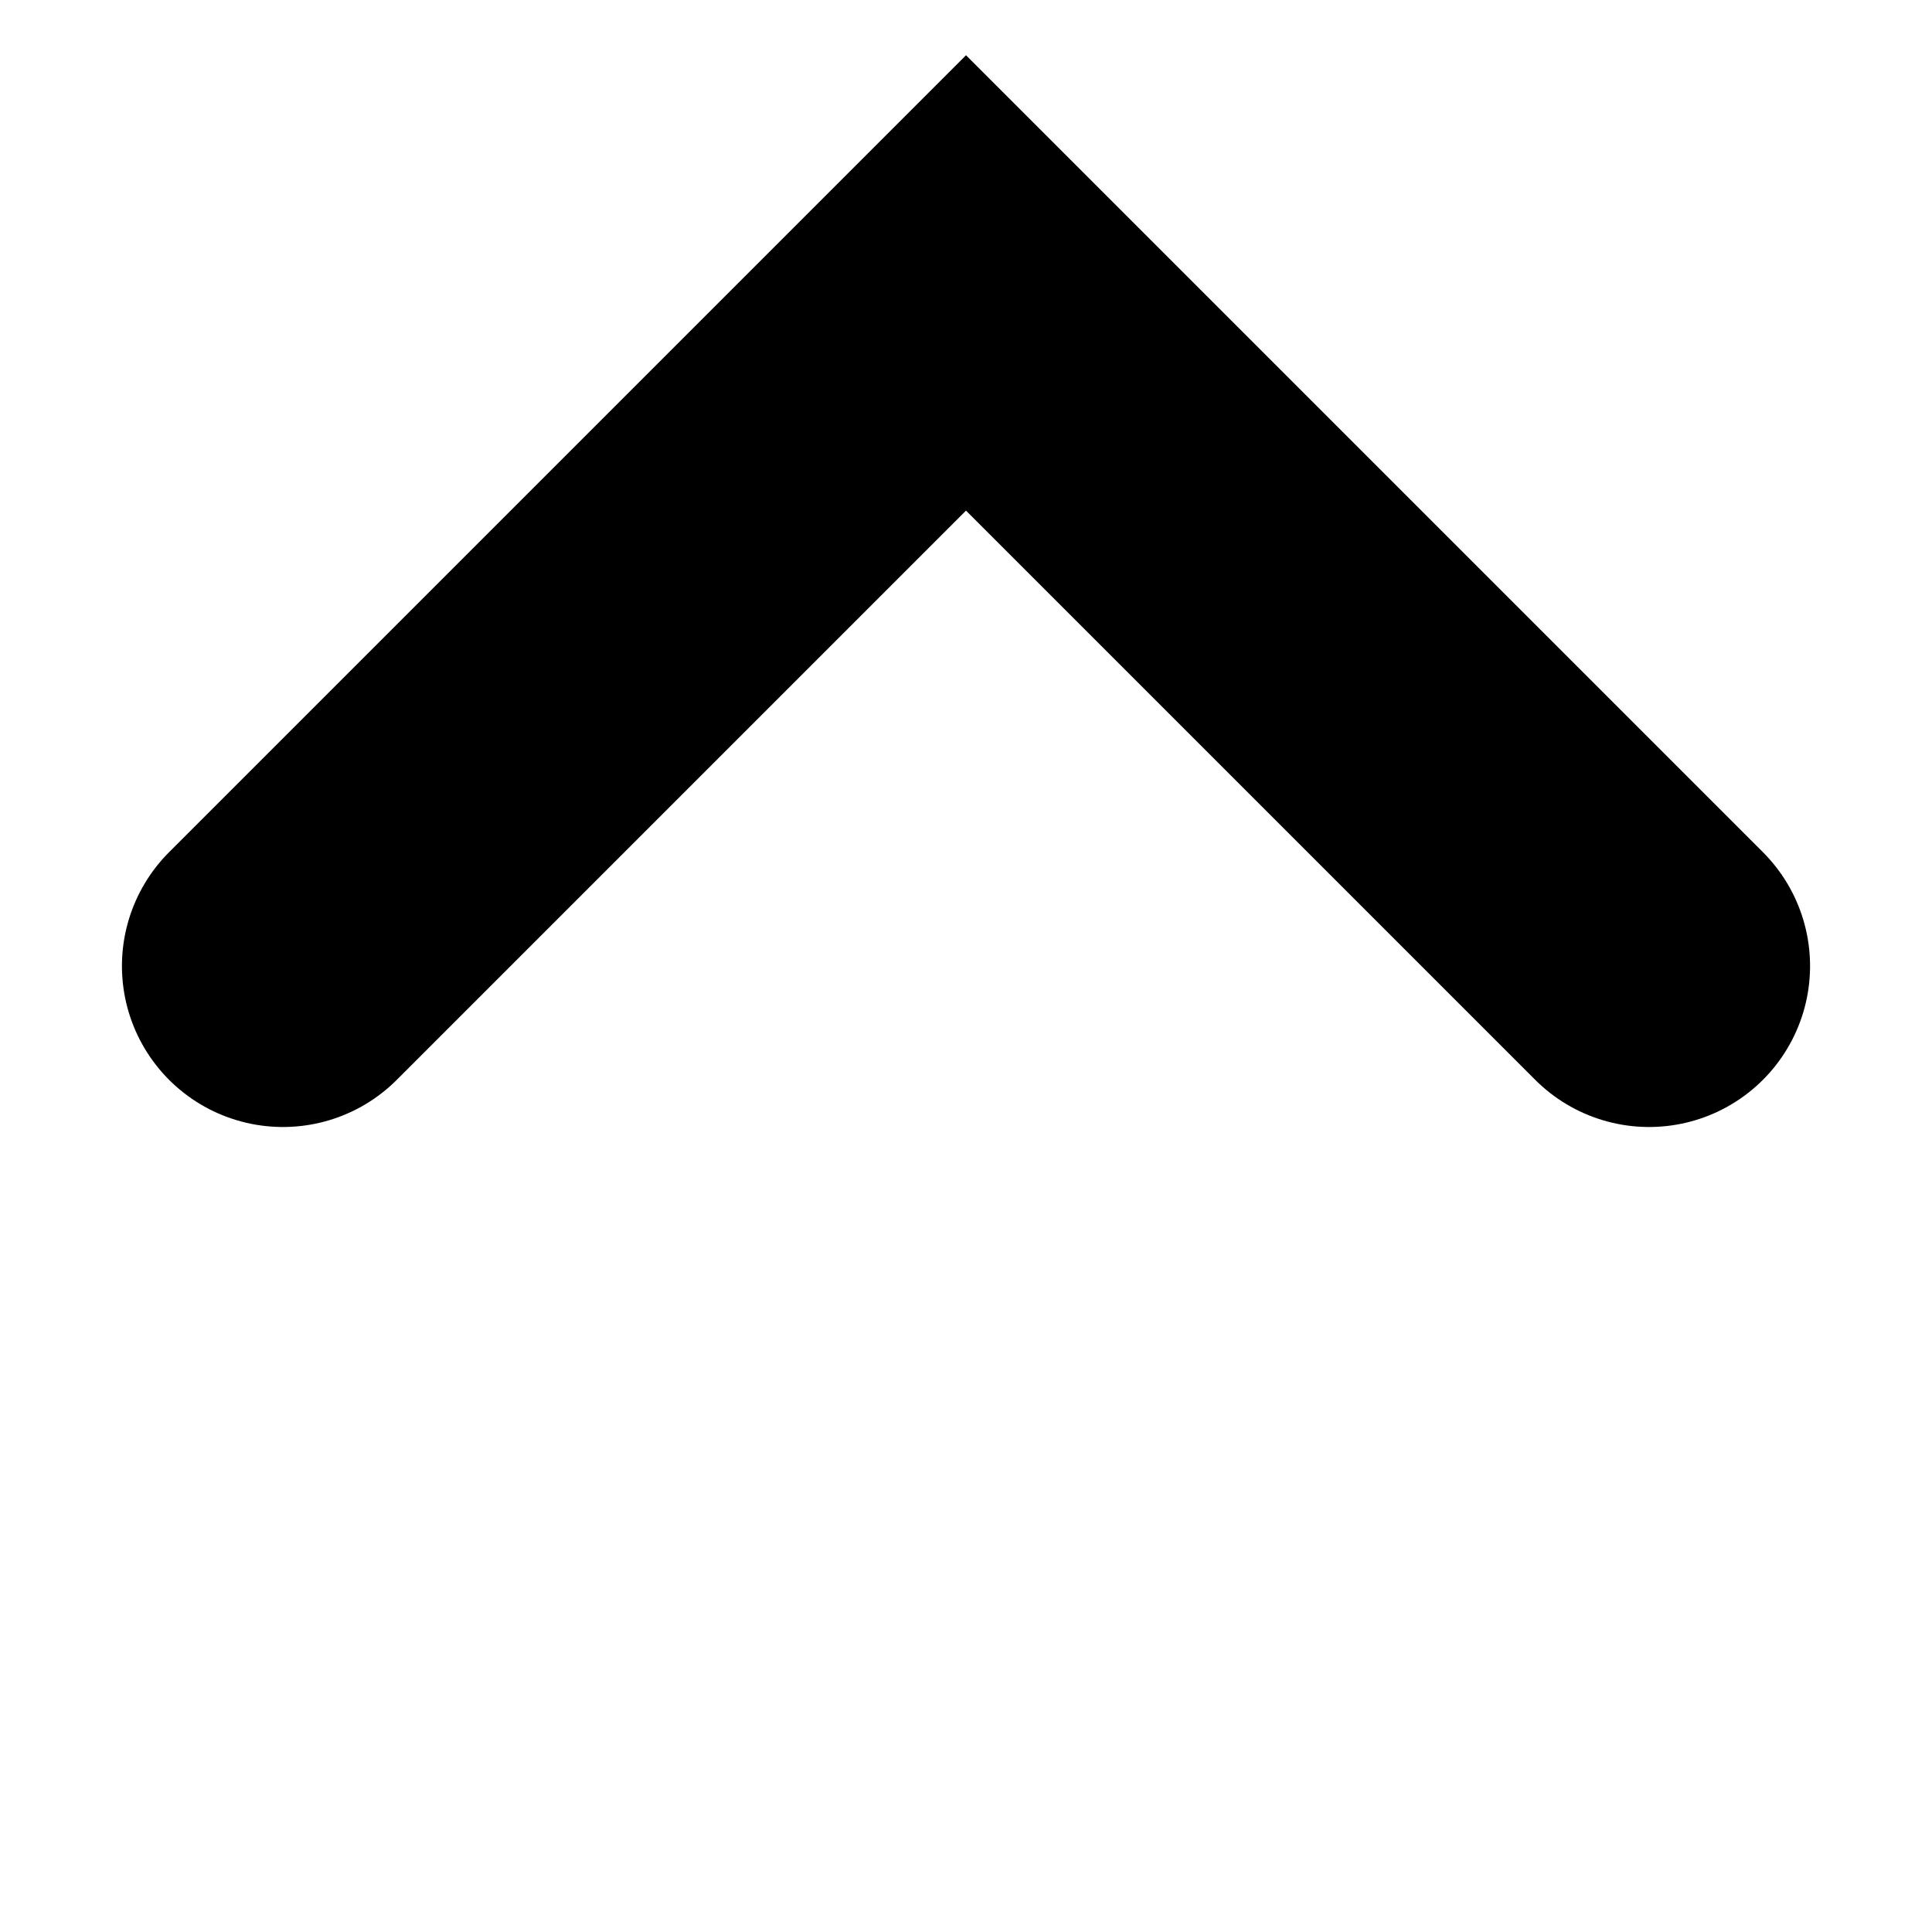
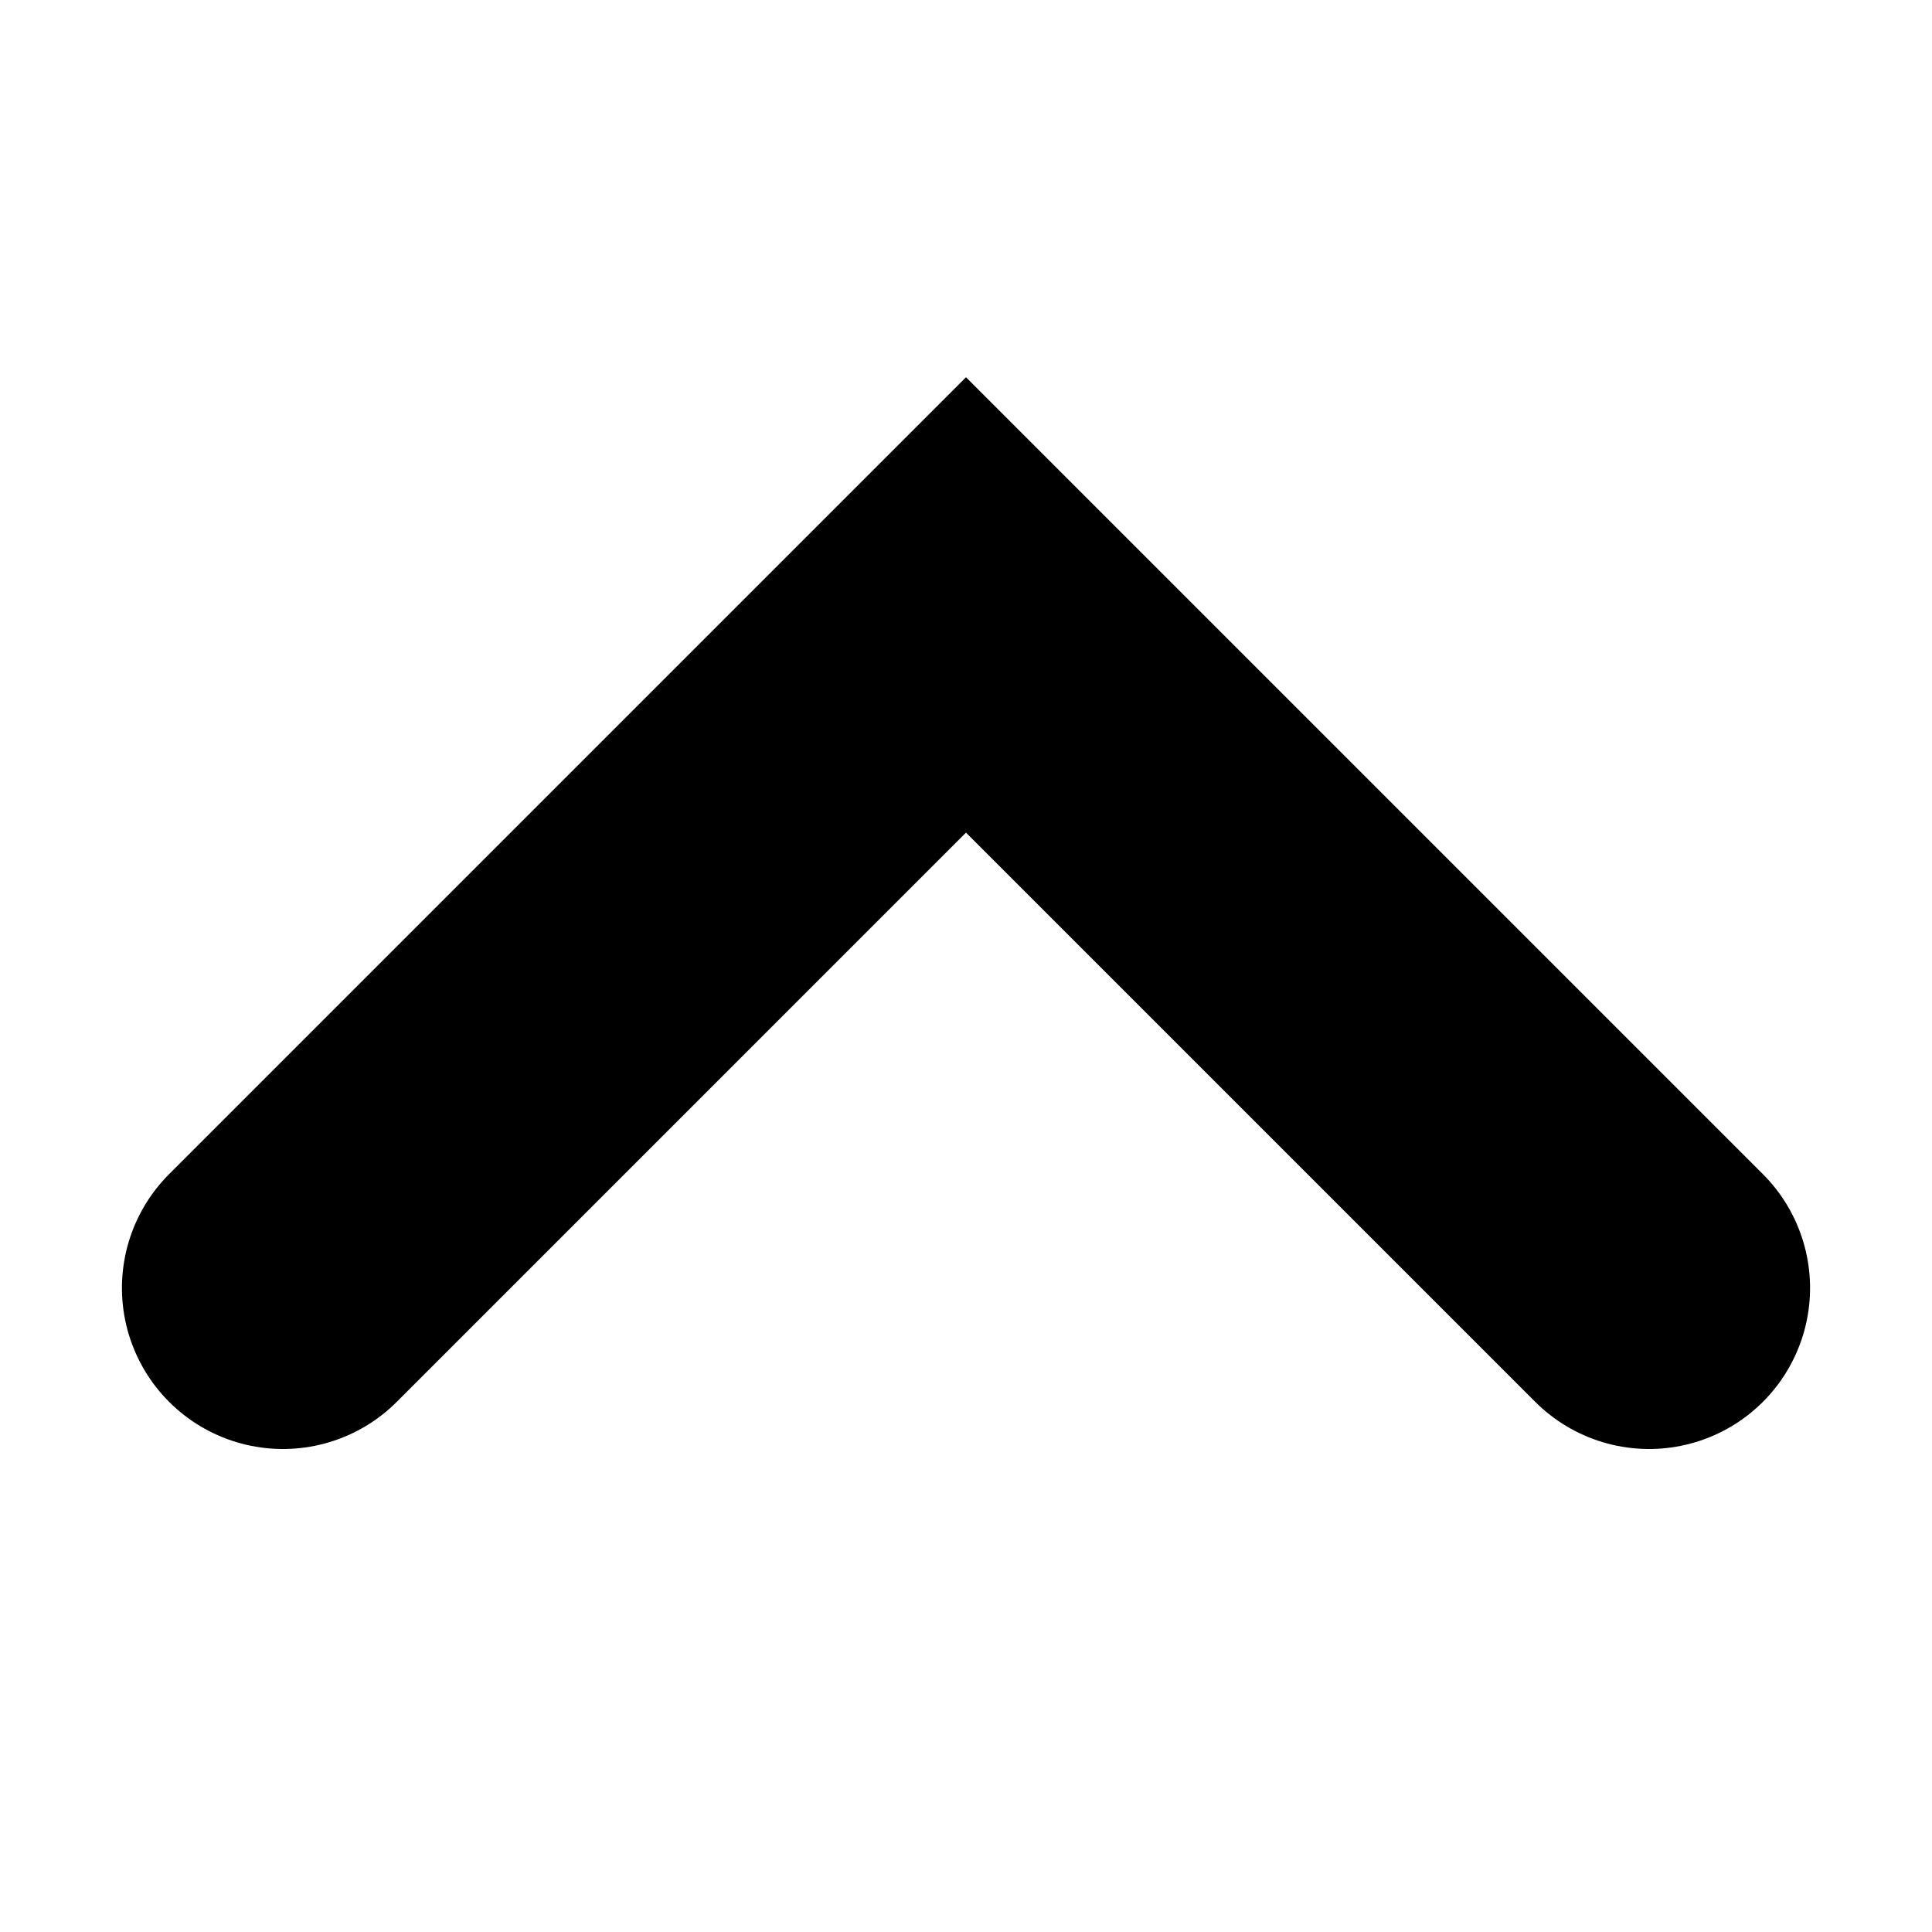
<svg xmlns="http://www.w3.org/2000/svg" width="12px" height="12px" viewBox="0 0 12 12" version="1.1">
  <defs />
  <g id="Page-1" stroke="none" stroke-width="1" fill="none" fill-rule="evenodd" stroke-linecap="round">
    <g id="главная" transform="translate(-207, -88)" stroke="#000000" stroke-width="2">
      <g id="Дата" transform="translate(24, 82)">
-         <g id="arrow" transform="translate(184, 7)">
+         <g id="arrow" transform="translate(184, 9)">
          <polyline id="Rectangle-4-Copy" transform="translate(5, 5) rotate(135) translate(-5, -5) " points="8 8 2 8 2 2 2 2" />
        </g>
      </g>
    </g>
  </g>
</svg>
